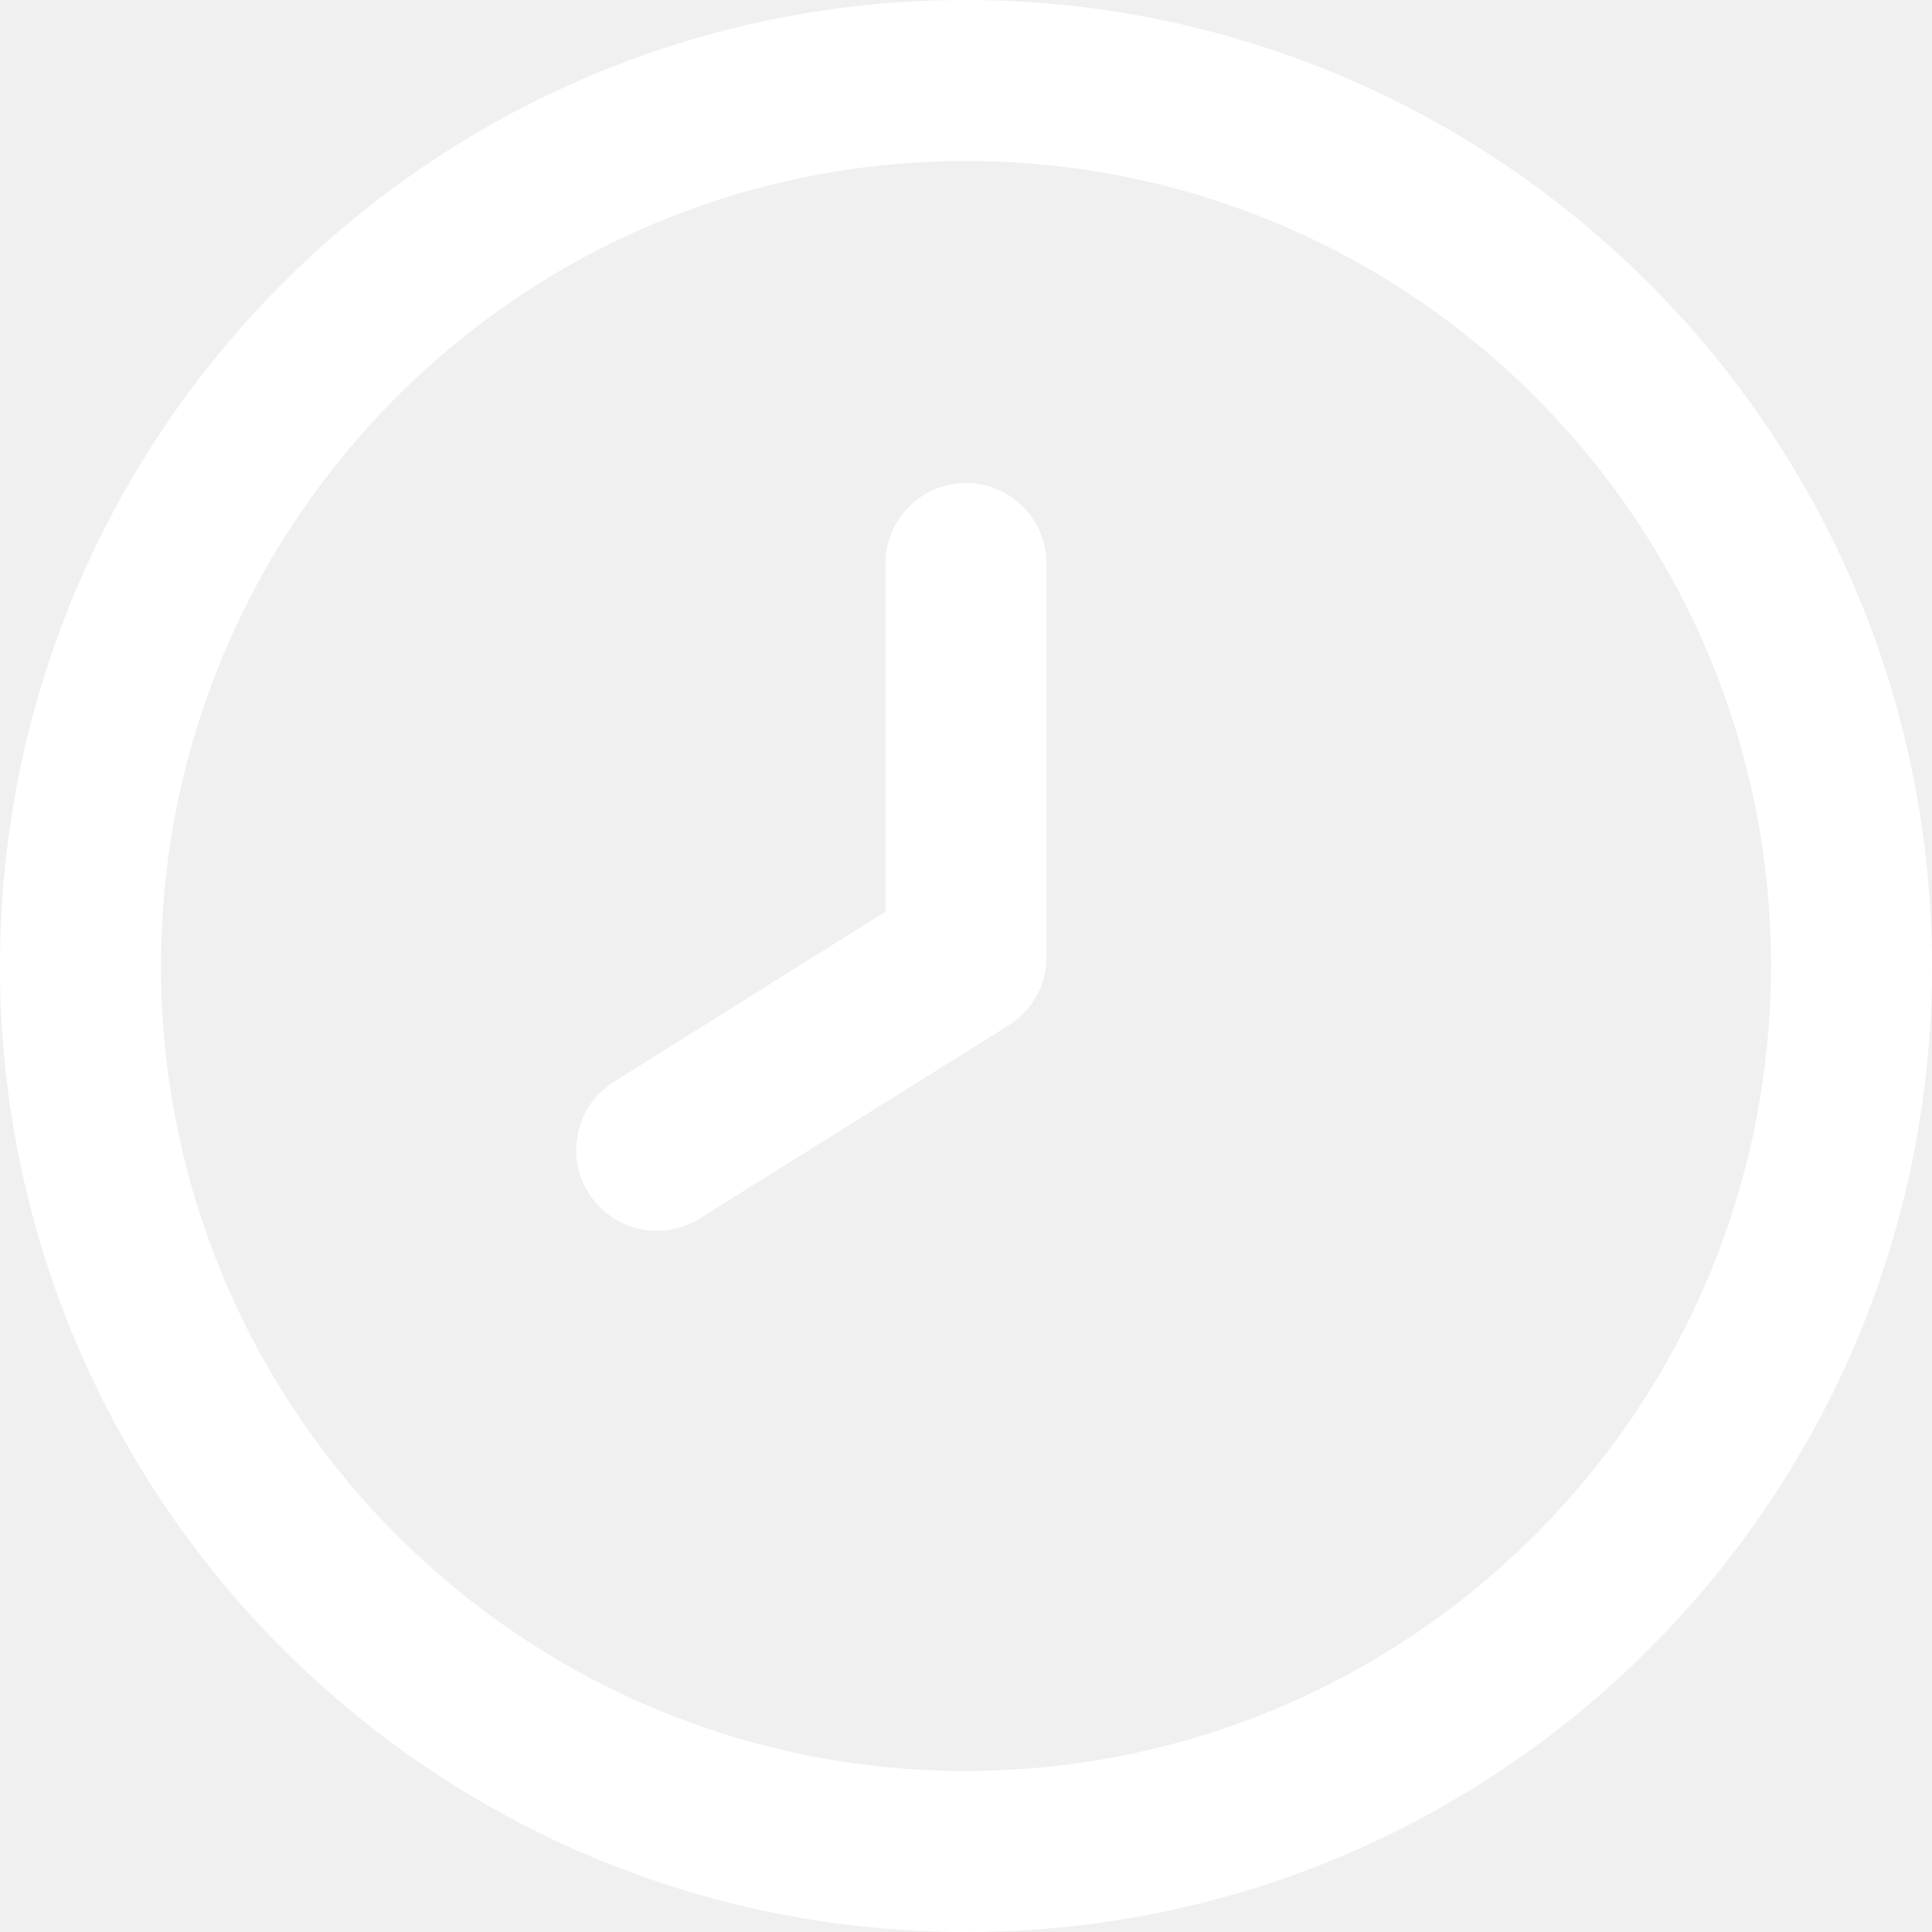
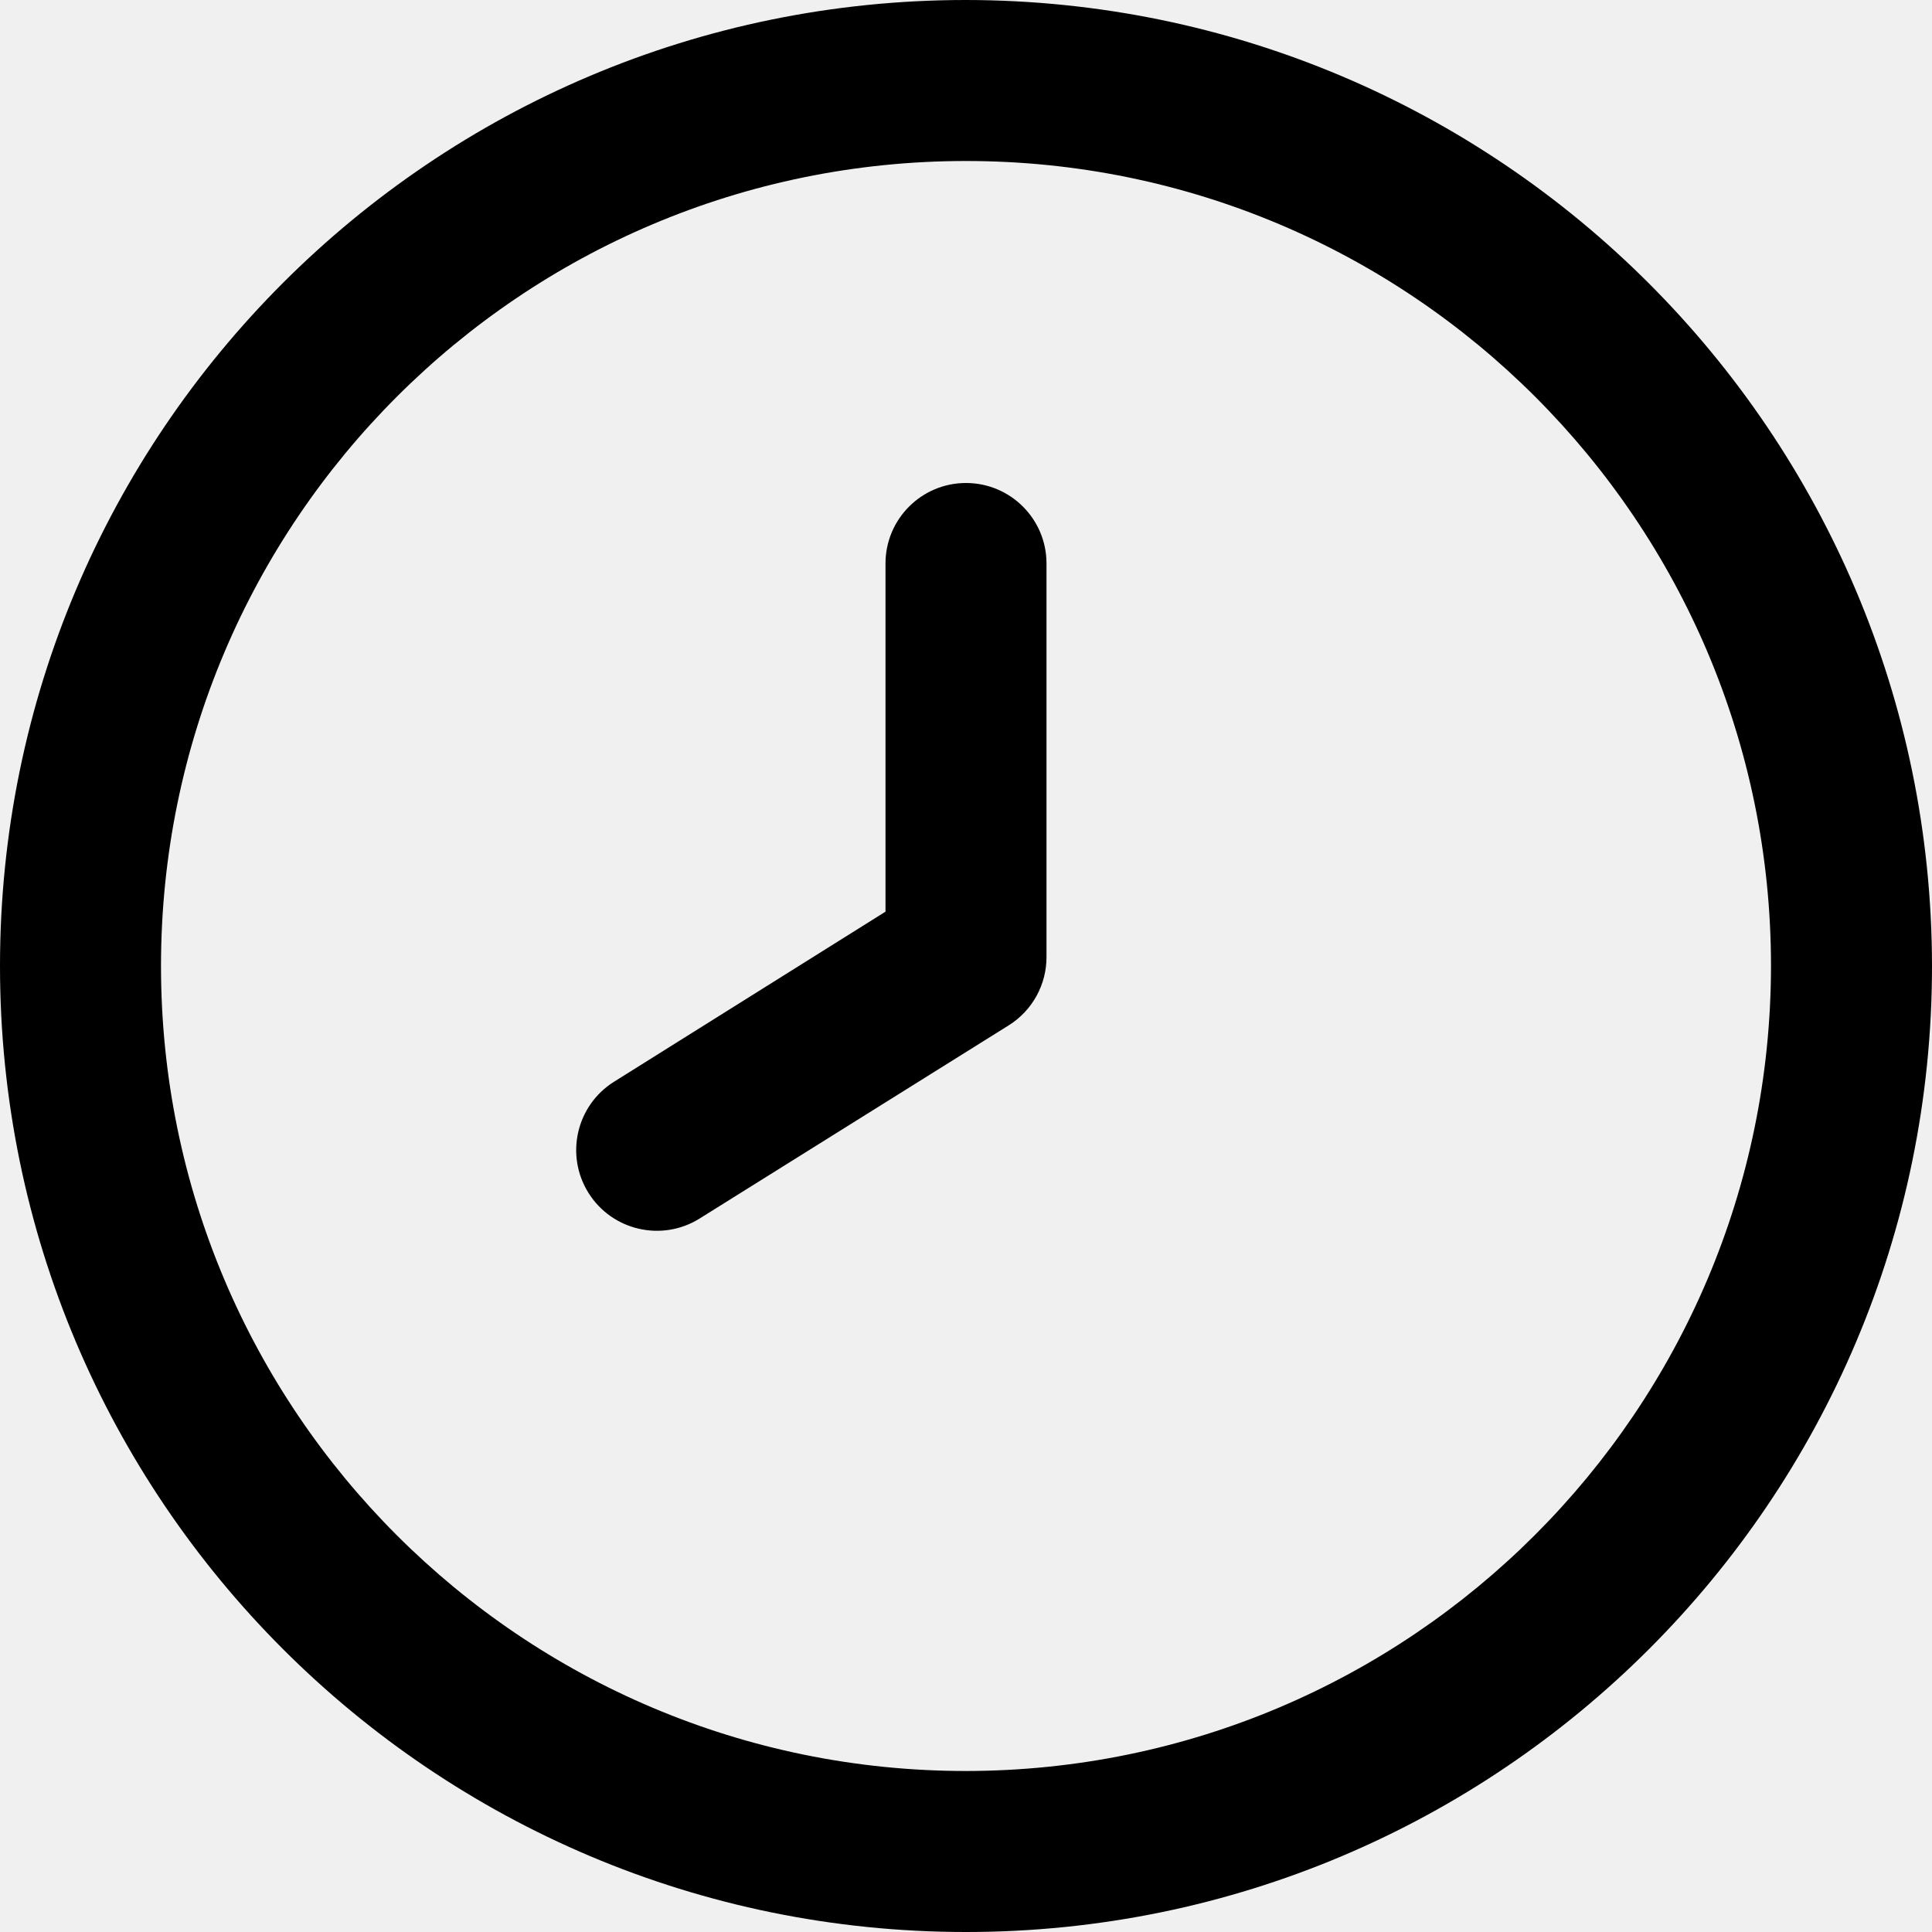
<svg xmlns="http://www.w3.org/2000/svg" width="24" height="24" fill="none" viewBox="0 0 24 24">
  <g clip-path="url(#a)">
-     <path fill="#FFFFFF" d="M12 0a12 12 0 1 0 12 12A12.013 12.013 0 0 0 12 0Zm0 22a10 10 0 1 1 10-10 10.011 10.011 0 0 1-10 10Z" />
-     <path fill="#FFFFFF" d="M12 6a1 1 0 0 0-1 1v4.325l-3.371 2.112a1.002 1.002 0 1 0 1.062 1.7l3.84-2.4a1 1 0 0 0 .469-.858V7a1 1 0 0 0-1-1Z" />
+     <path fill="#000" d="M12 0a12 12 0 1 0 12 12A12.013 12.013 0 0 0 12 0Zm0 22a10 10 0 1 1 10-10 10.011 10.011 0 0 1-10 10Z" />
+     <path fill="#000" d="M12 6a1 1 0 0 0-1 1v4.325l-3.371 2.112a1.002 1.002 0 1 0 1.062 1.7l3.84-2.4a1 1 0 0 0 .469-.858V7a1 1 0 0 0-1-1Z" />
  </g>
  <defs>
    <clipPath id="a">
-       <path fill="#fff" d="M0 0h24v24H0z" />
+       <path fill="#000" d="M0 0h24v24H0z" />
    </clipPath>
  </defs>
</svg>
